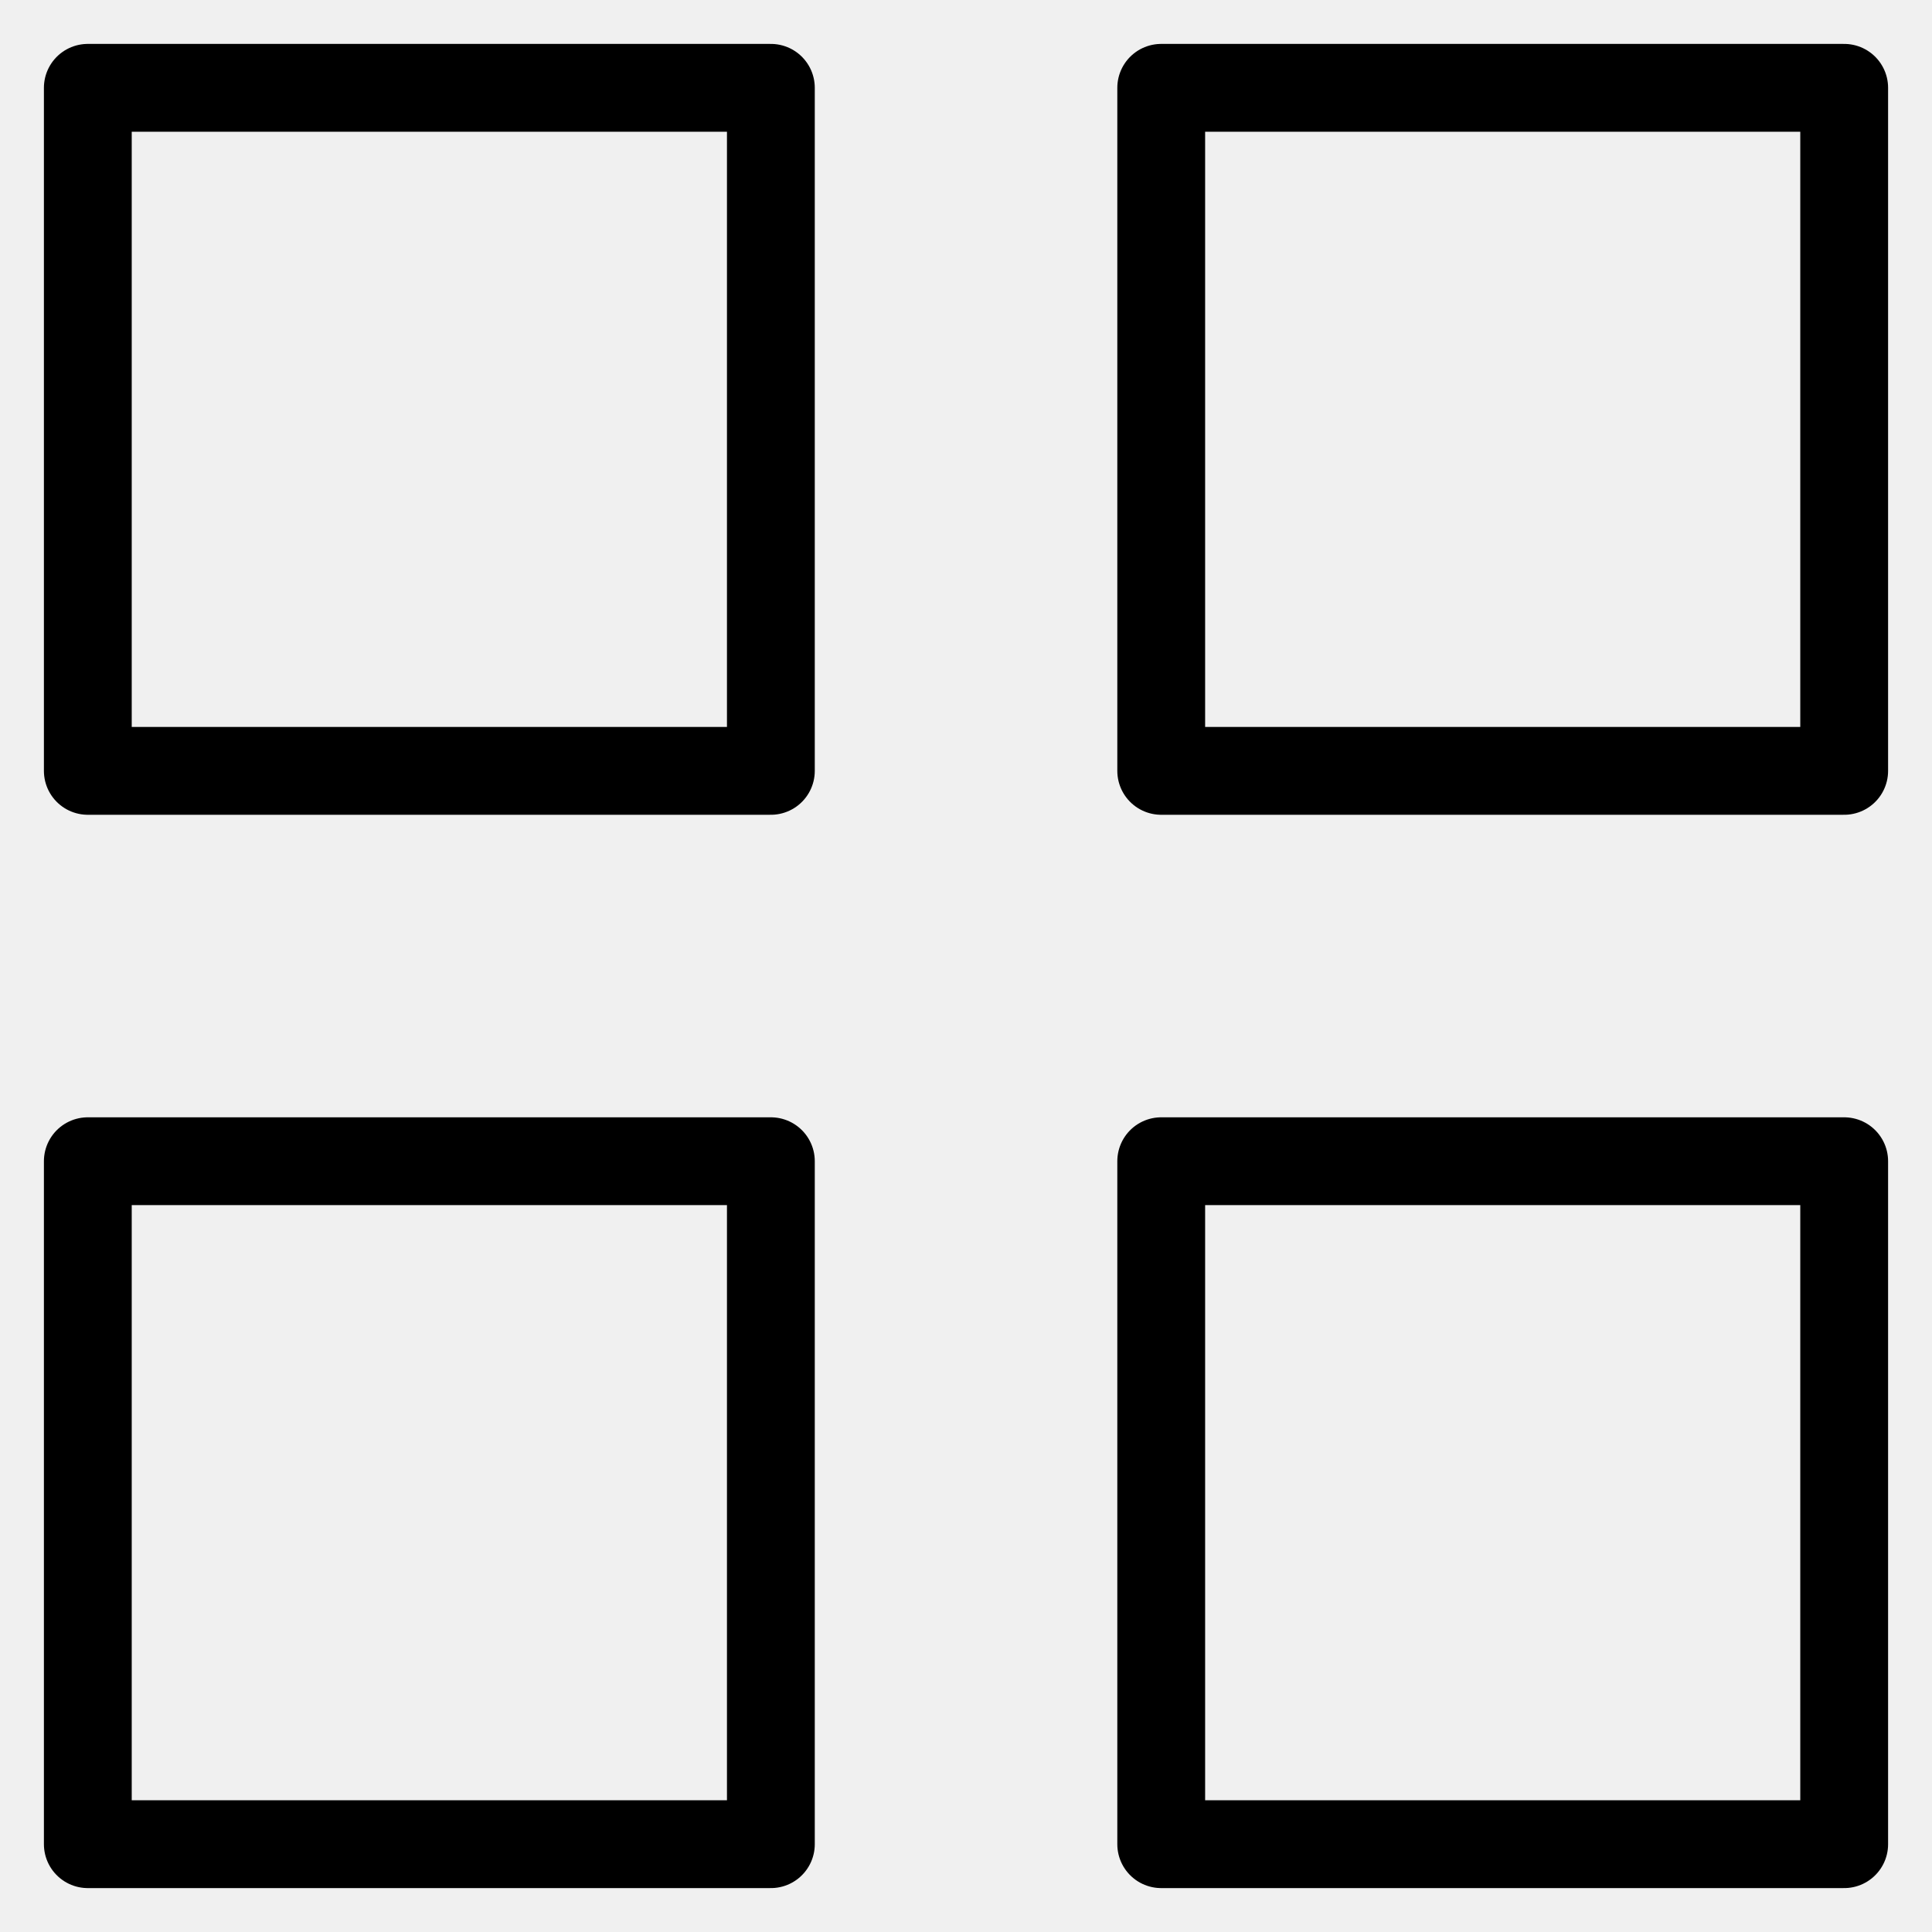
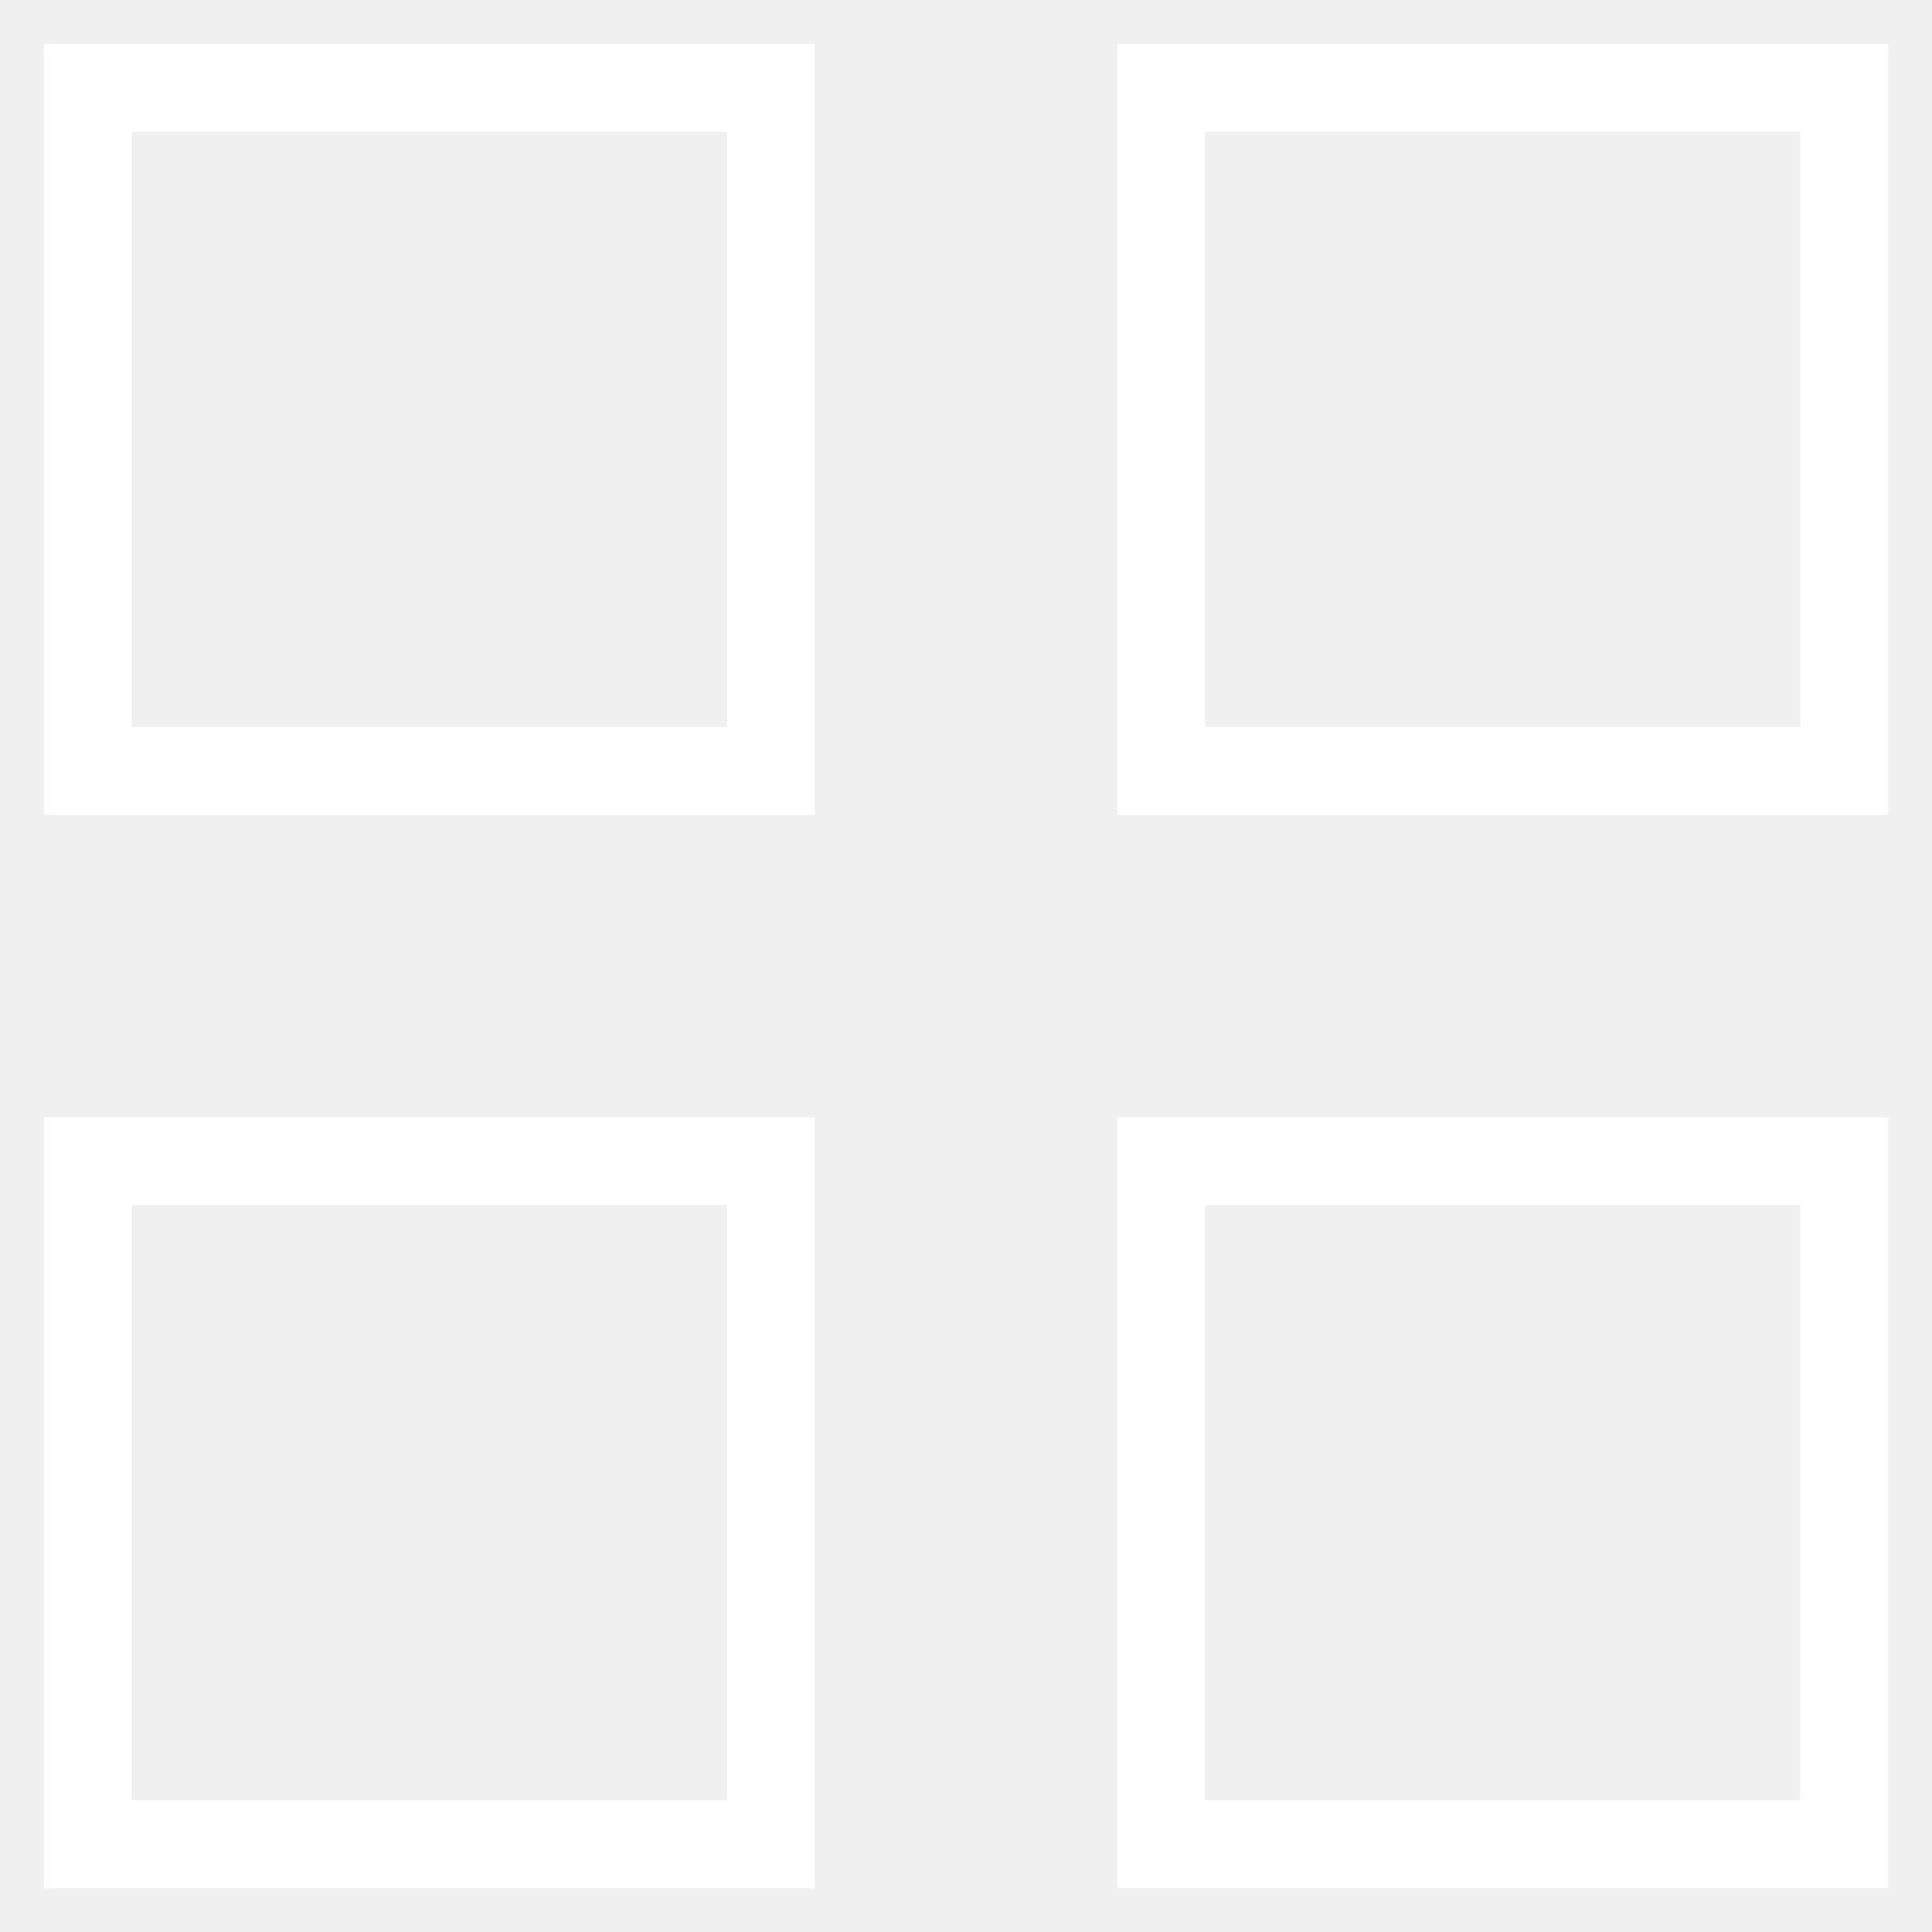
<svg xmlns="http://www.w3.org/2000/svg" width="22" height="22" viewBox="0 0 22 22" fill="none">
-   <path d="M8.778 1H1V8.778H8.778V1Z" stroke="black" stroke-linecap="round" stroke-linejoin="round" />
-   <path d="M21 1H13.223V8.778H21V1Z" stroke="black" stroke-linecap="round" stroke-linejoin="round" />
-   <path d="M21 13.223H13.223V21H21V13.223Z" stroke="black" stroke-linecap="round" stroke-linejoin="round" />
-   <path d="M8.778 13.223H1V21H8.778V13.223Z" stroke="black" stroke-linecap="round" stroke-linejoin="round" />
+   <path d="M8.778 1H1V8.778H8.778V1Z" stroke="white" strokeLinecap="round" strokeLinejoin="round" />
+   <path d="M21 1H13.223V8.778H21V1Z" stroke="white" strokeLinecap="round" strokeLinejoin="round" />
+   <path d="M21 13.223H13.223V21H21V13.223Z" stroke="white" strokeLinecap="round" strokeLinejoin="round" />
+   <path d="M8.778 13.223H1V21H8.778V13.223Z" stroke="white" strokeLinecap="round" strokeLinejoin="round" />
</svg>
